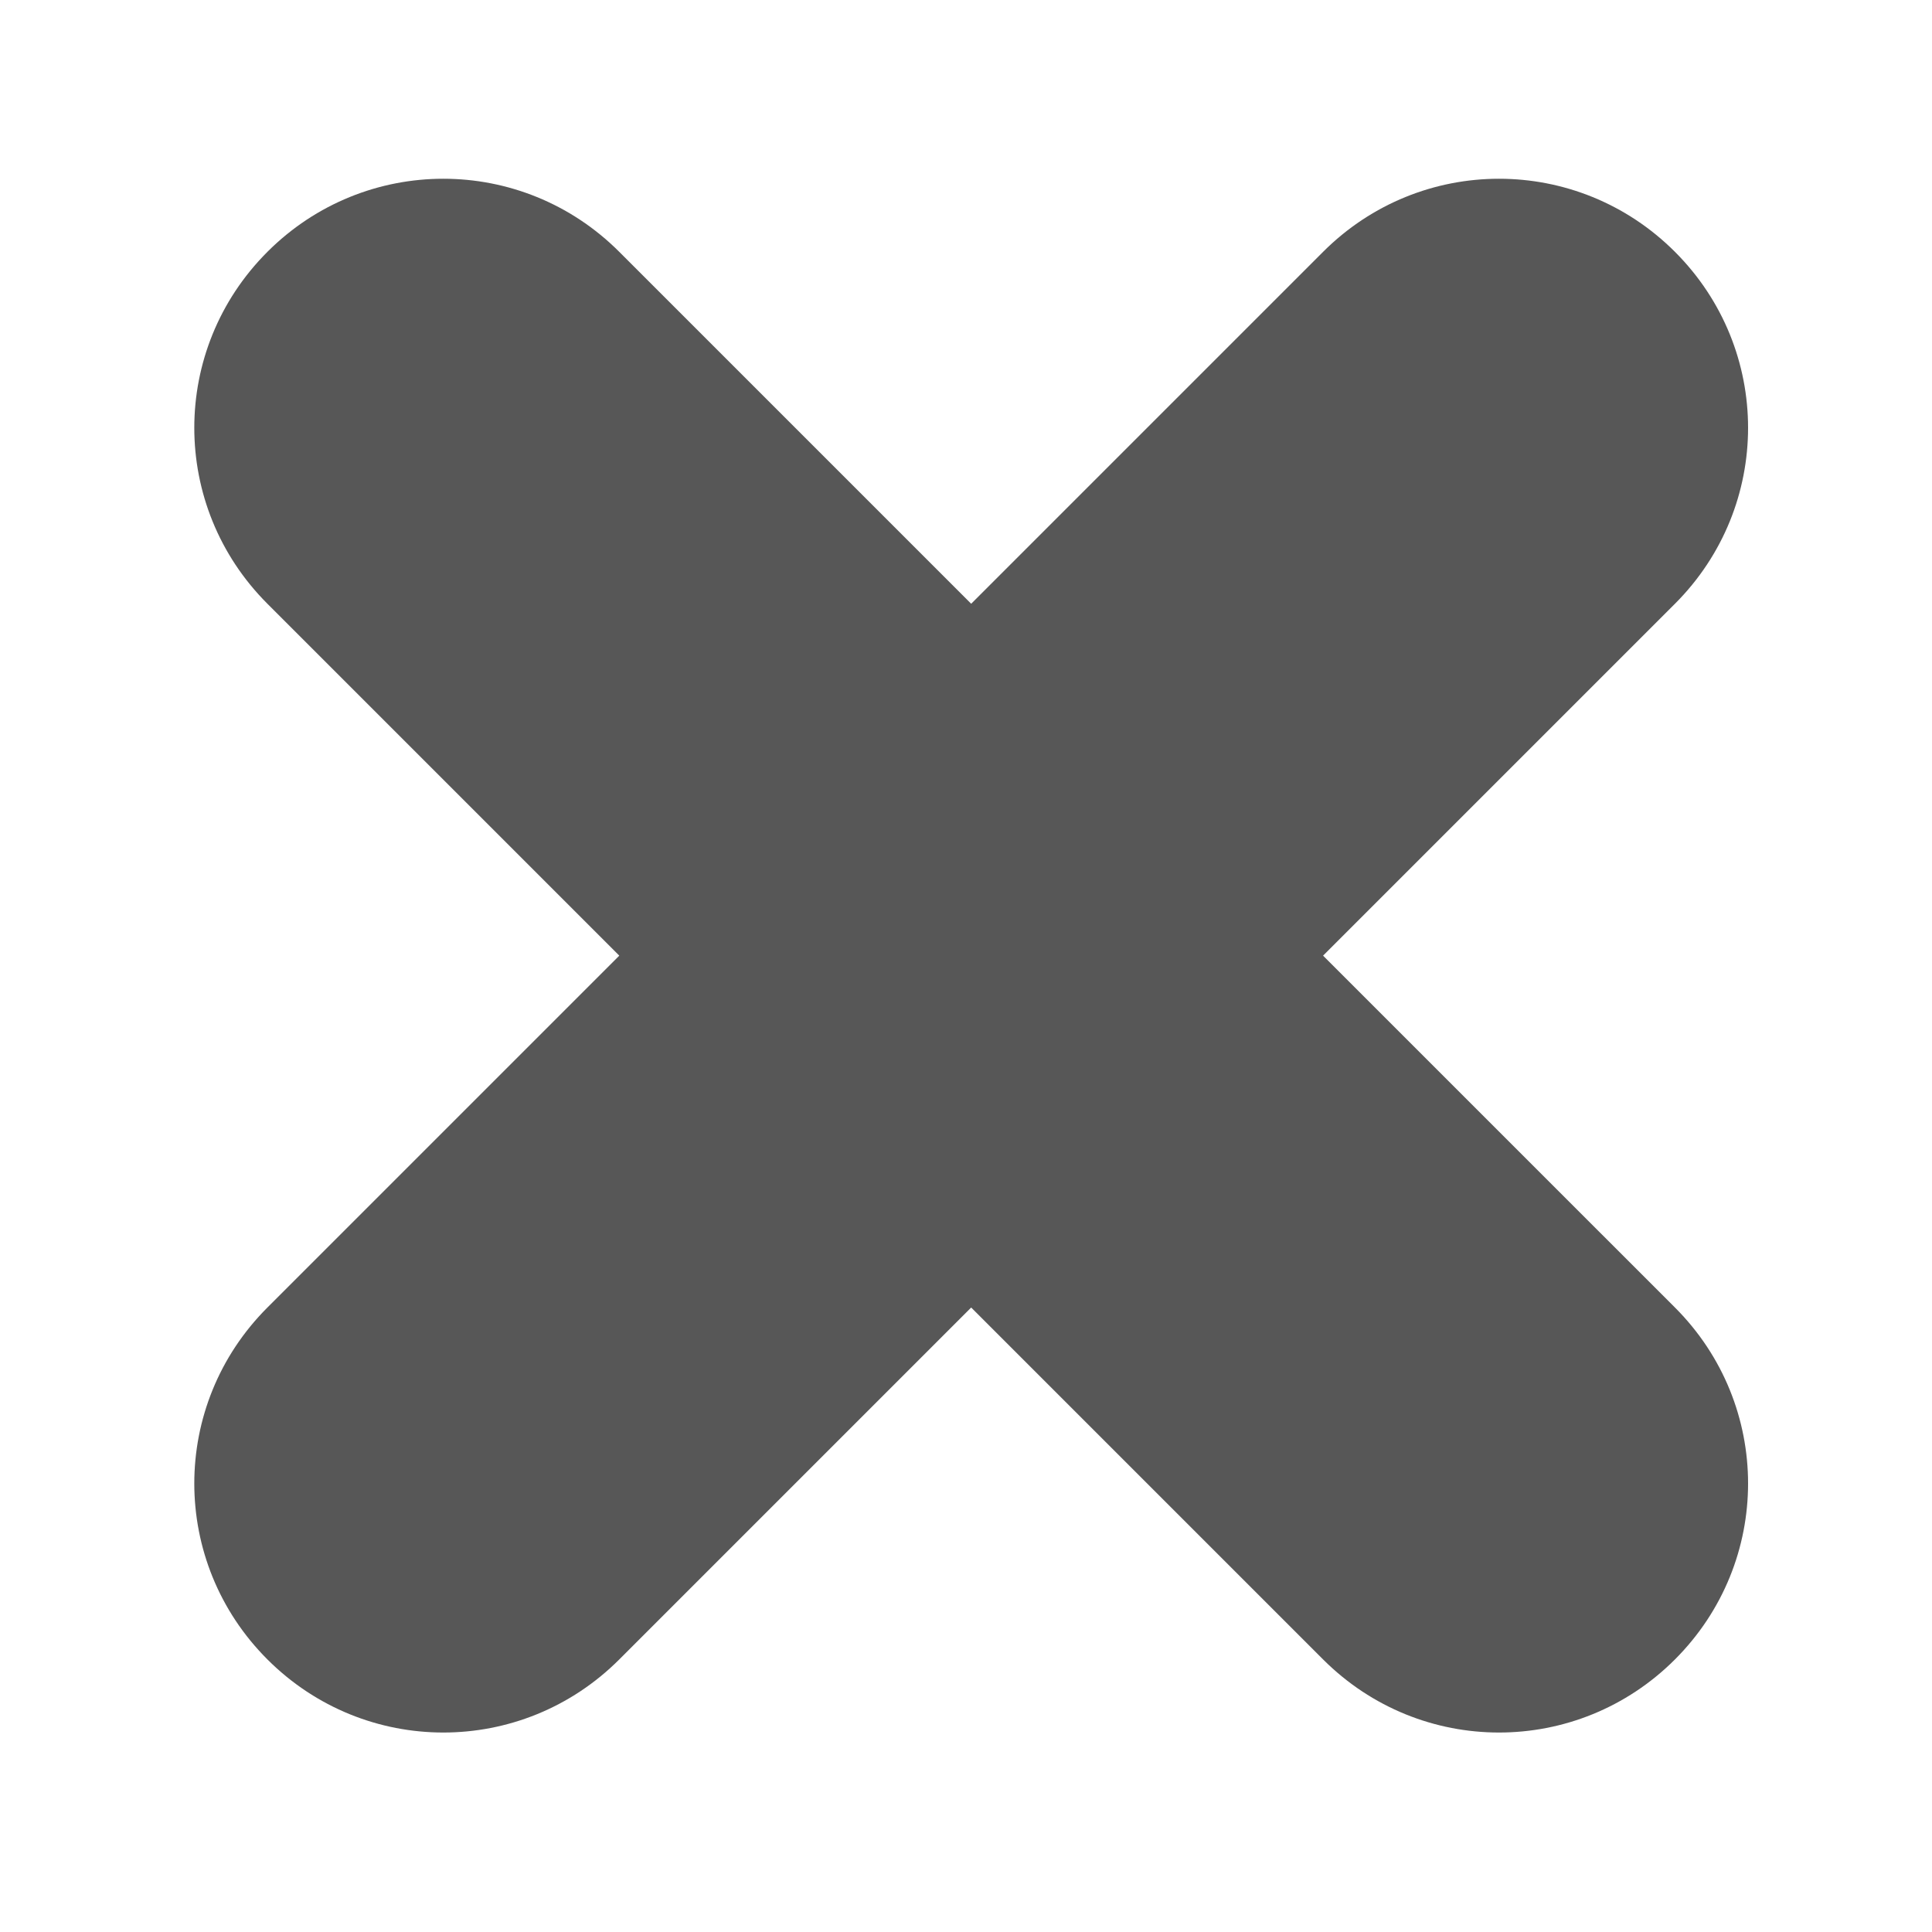
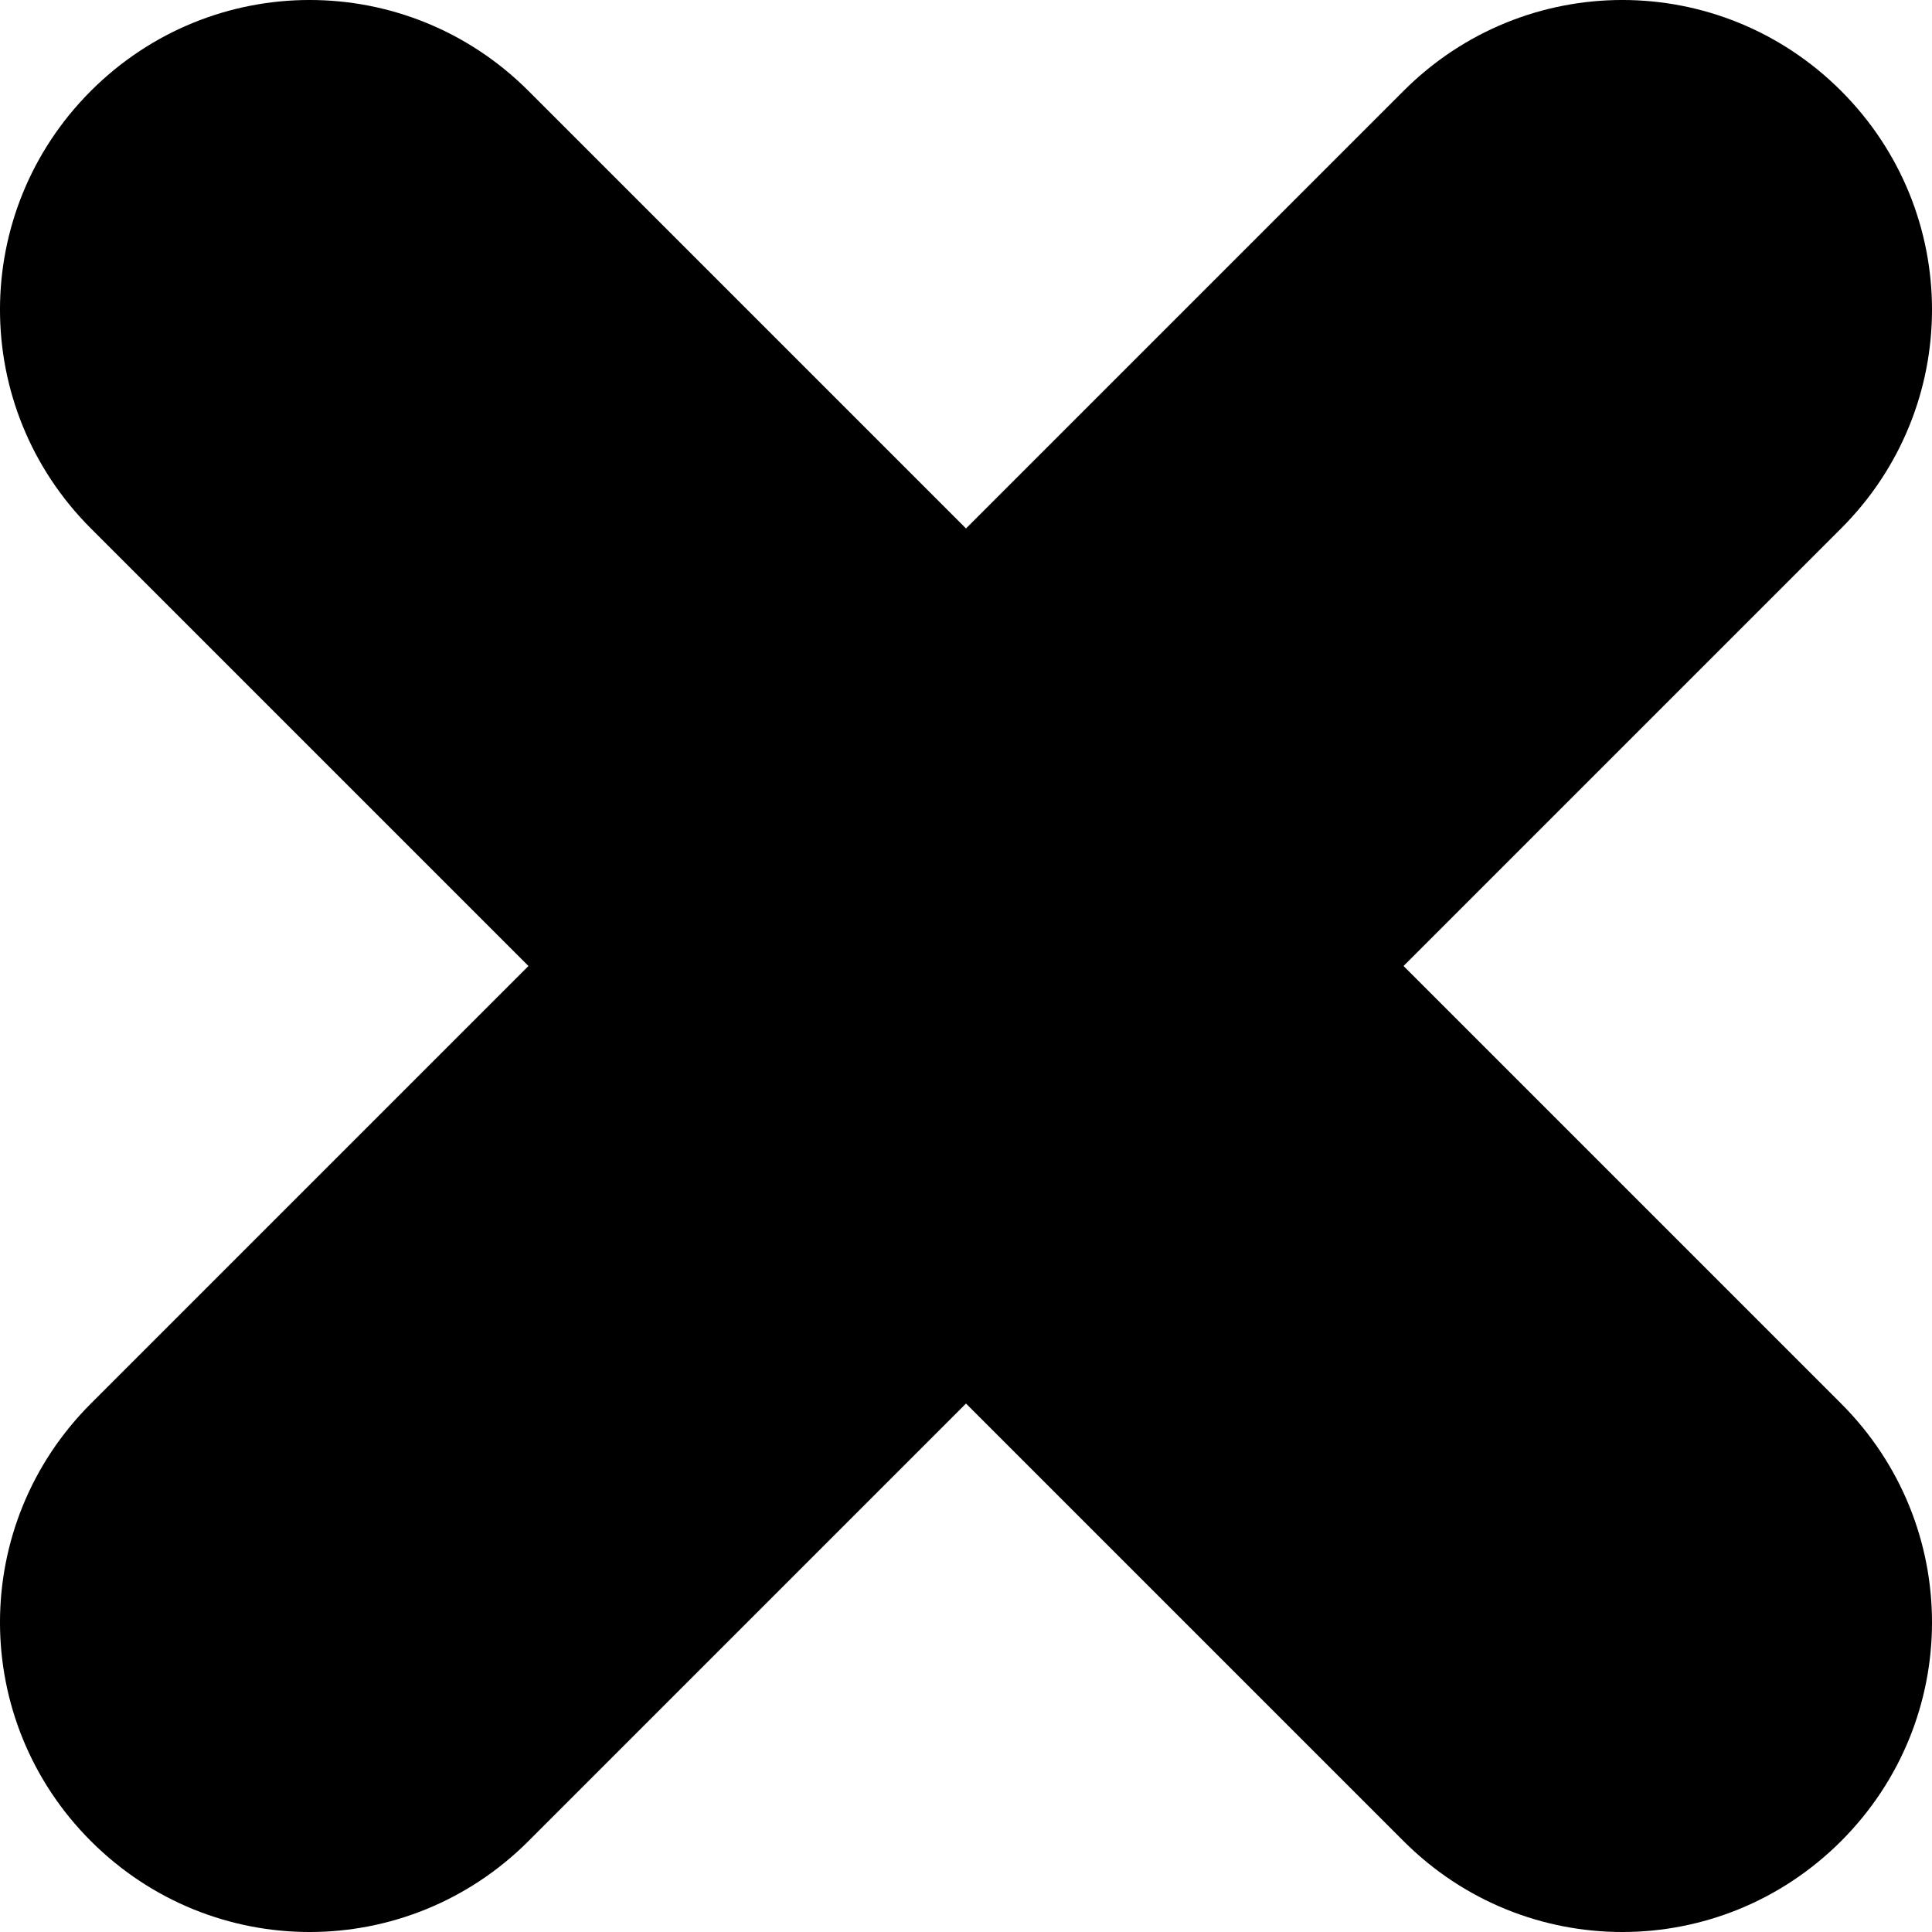
<svg xmlns="http://www.w3.org/2000/svg" width="128" height="128" id="svg4289" version="1.0">
  <defs id="defs4291">
    <linearGradient id="linearGradient4622">
      <stop style="stop-color:#dabce7;stop-opacity:1;" offset="0" id="stop4624" />
      <stop style="stop-color:#efe8ef;stop-opacity:1;" offset="1" id="stop4626" />
    </linearGradient>
  </defs>
  <g id="layer1">
-     <path style="opacity:0.66;fill:#000000;fill-opacity:1;fill-rule:nonzero;stroke:none" d="m 17.716,16.686 c -6.458,6.458 -6.458,16.856 0,23.314 L 41.029,63.314 17.716,86.627 c -6.458,6.458 -6.458,16.856 0,23.314 6.458,6.458 16.856,6.458 23.314,0 L 64.343,86.627 87.657,109.941 c 6.458,6.458 16.856,6.458 23.314,0 6.458,-6.458 6.458,-16.856 0,-23.314 L 87.657,63.314 110.971,40 c 6.458,-6.458 6.458,-16.856 0,-23.314 -6.458,-6.458 -16.856,-6.458 -23.314,0 L 64.343,40 41.029,16.686 c -6.458,-6.458 -16.856,-6.458 -23.314,0 z" id="rect2820" />
+     <path style="opacity:1;fill:#000000;fill-opacity:1;fill-rule:nonzero;stroke:none" d="m 6.022,6.022 c -8.03,8.03 -8.03,20.959 0,28.989 l 28.989,28.989 -28.989,28.989 c -8.03,8.03 -8.03,20.959 0,28.989 8.03,8.03 20.959,8.03 28.989,0 l 28.989,-28.989 28.989,28.989 c 8.03,8.03 20.959,8.03 28.989,0 8.03,-8.03 8.03,-20.959 0,-28.989 L 92.989,64 121.978,35.011 c 8.03,-8.03 8.03,-20.959 0,-28.989 -8.03,-8.03 -20.959,-8.03 -28.989,0 L 64,35.011 35.011,6.022 c -8.03,-8.03 -20.959,-8.03 -28.989,0 z" id="rect2820" />
  </g>
</svg>
